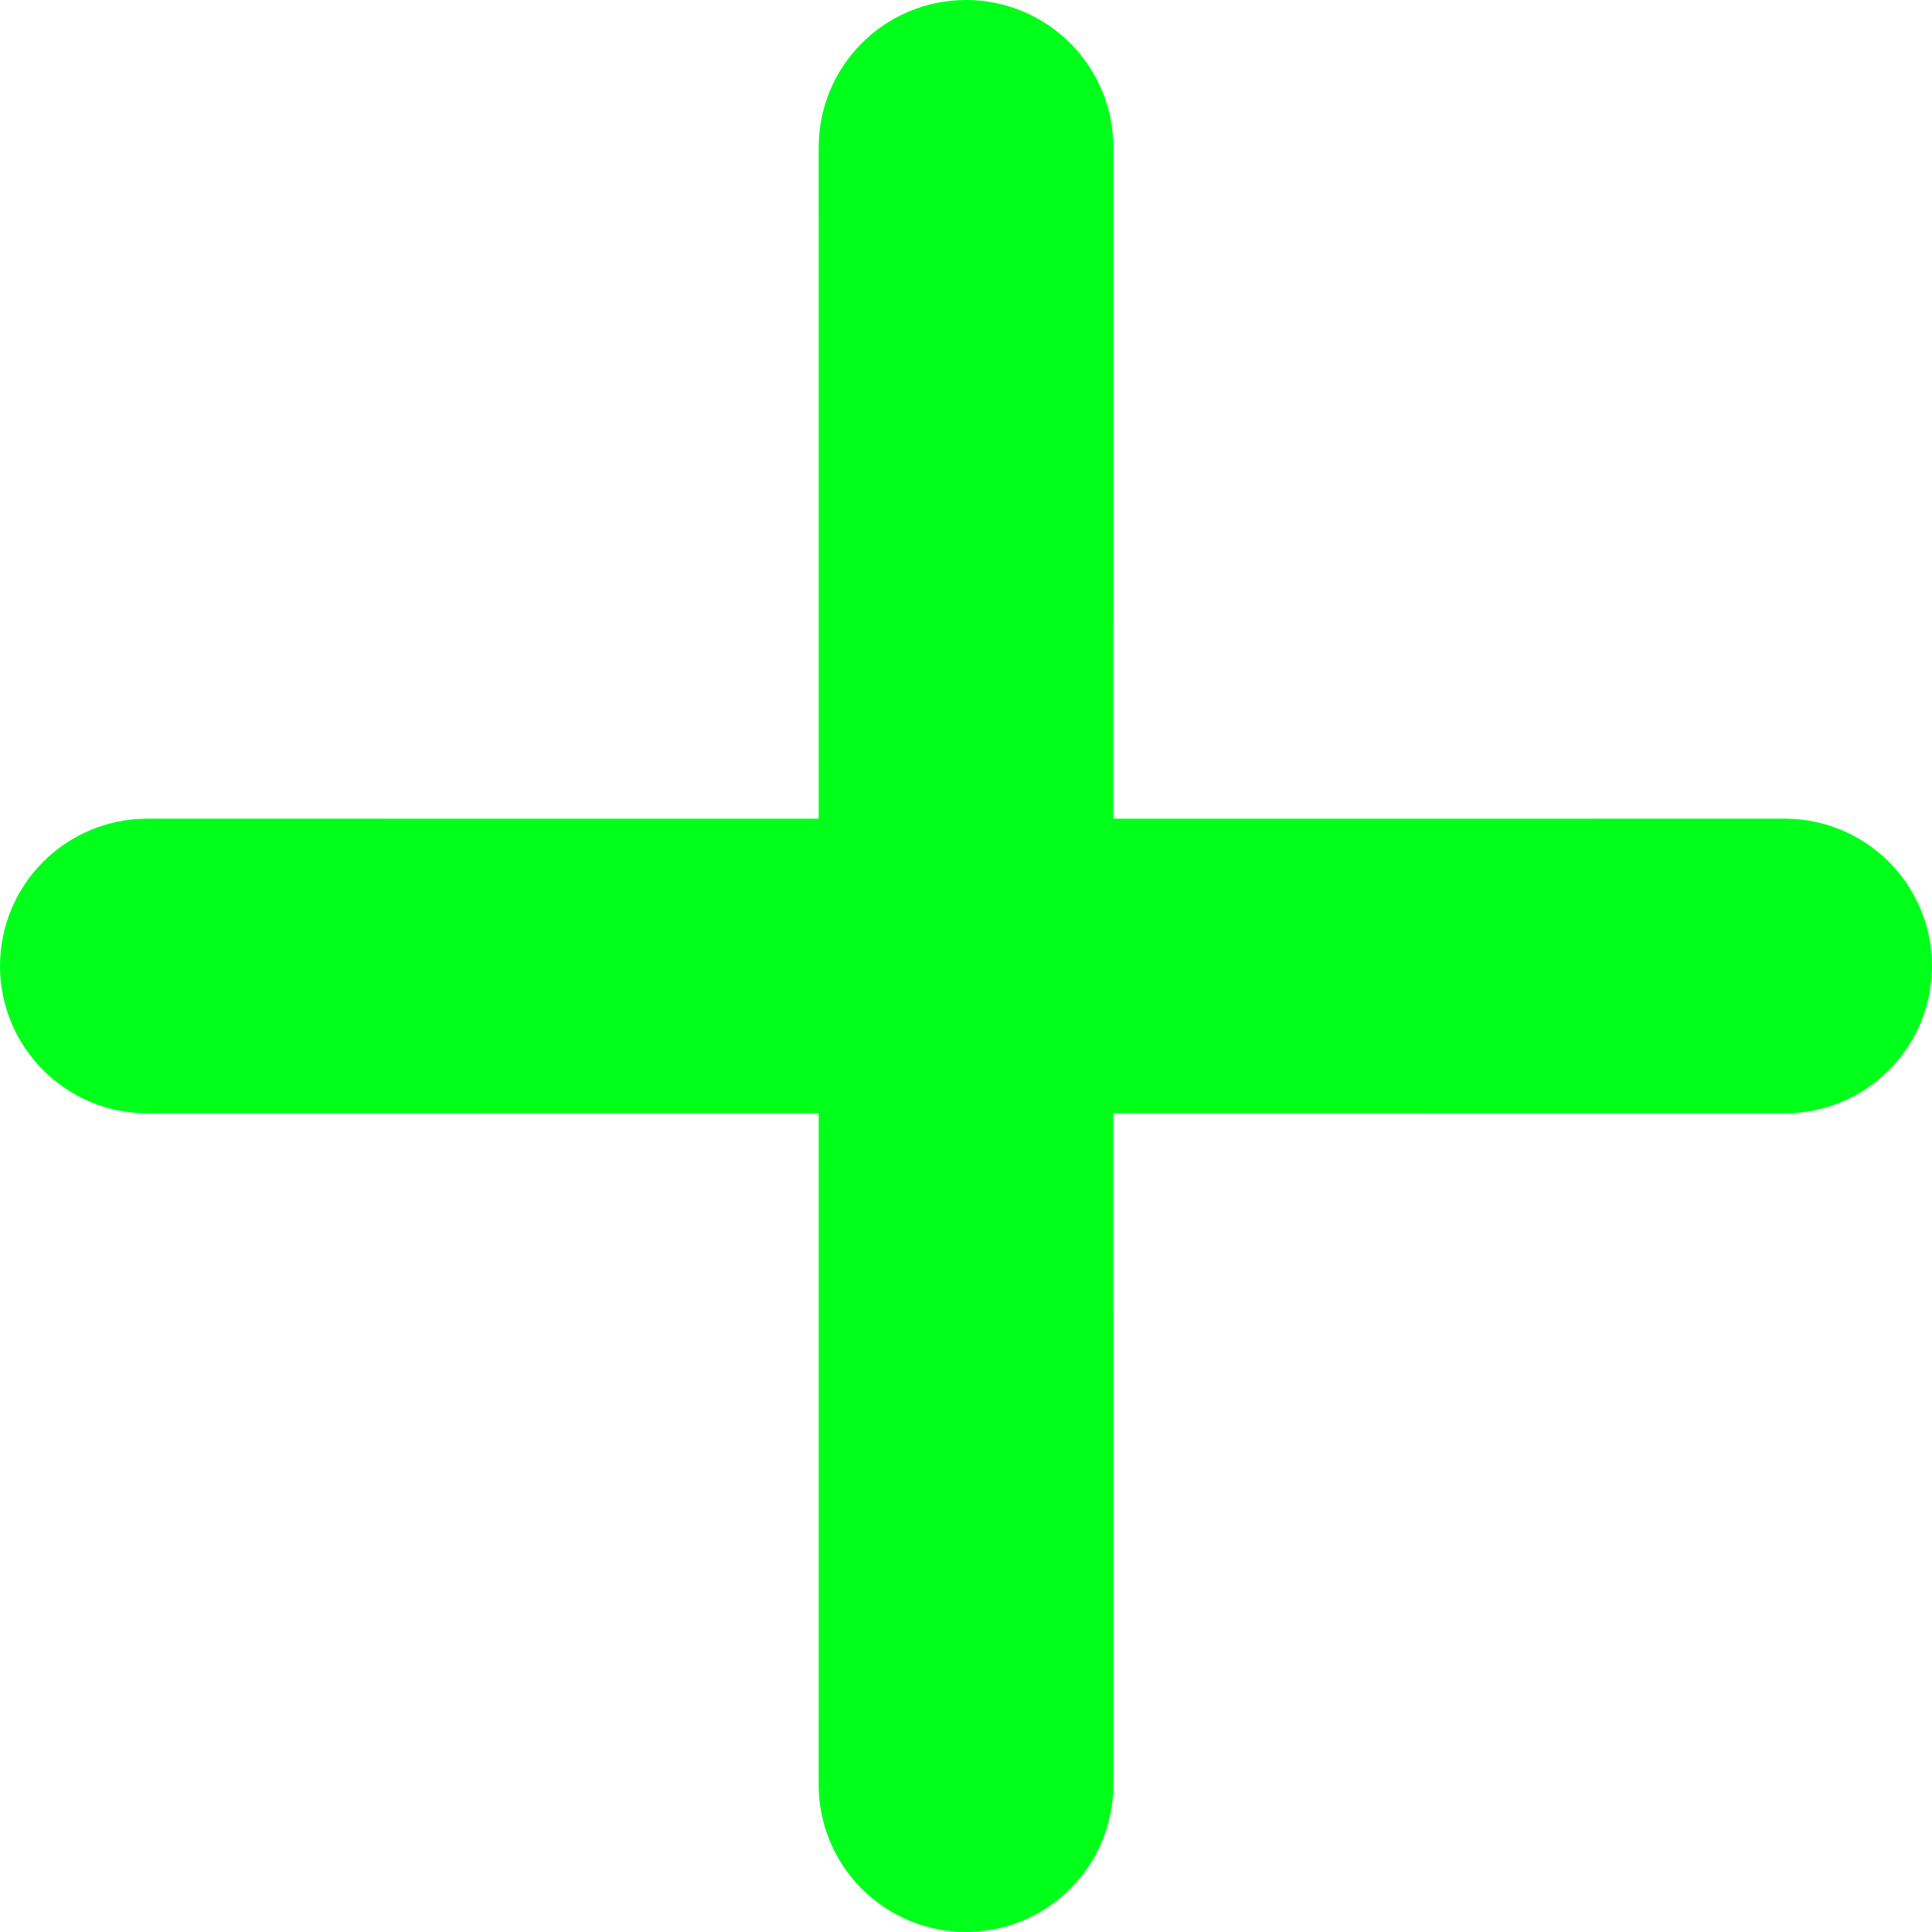
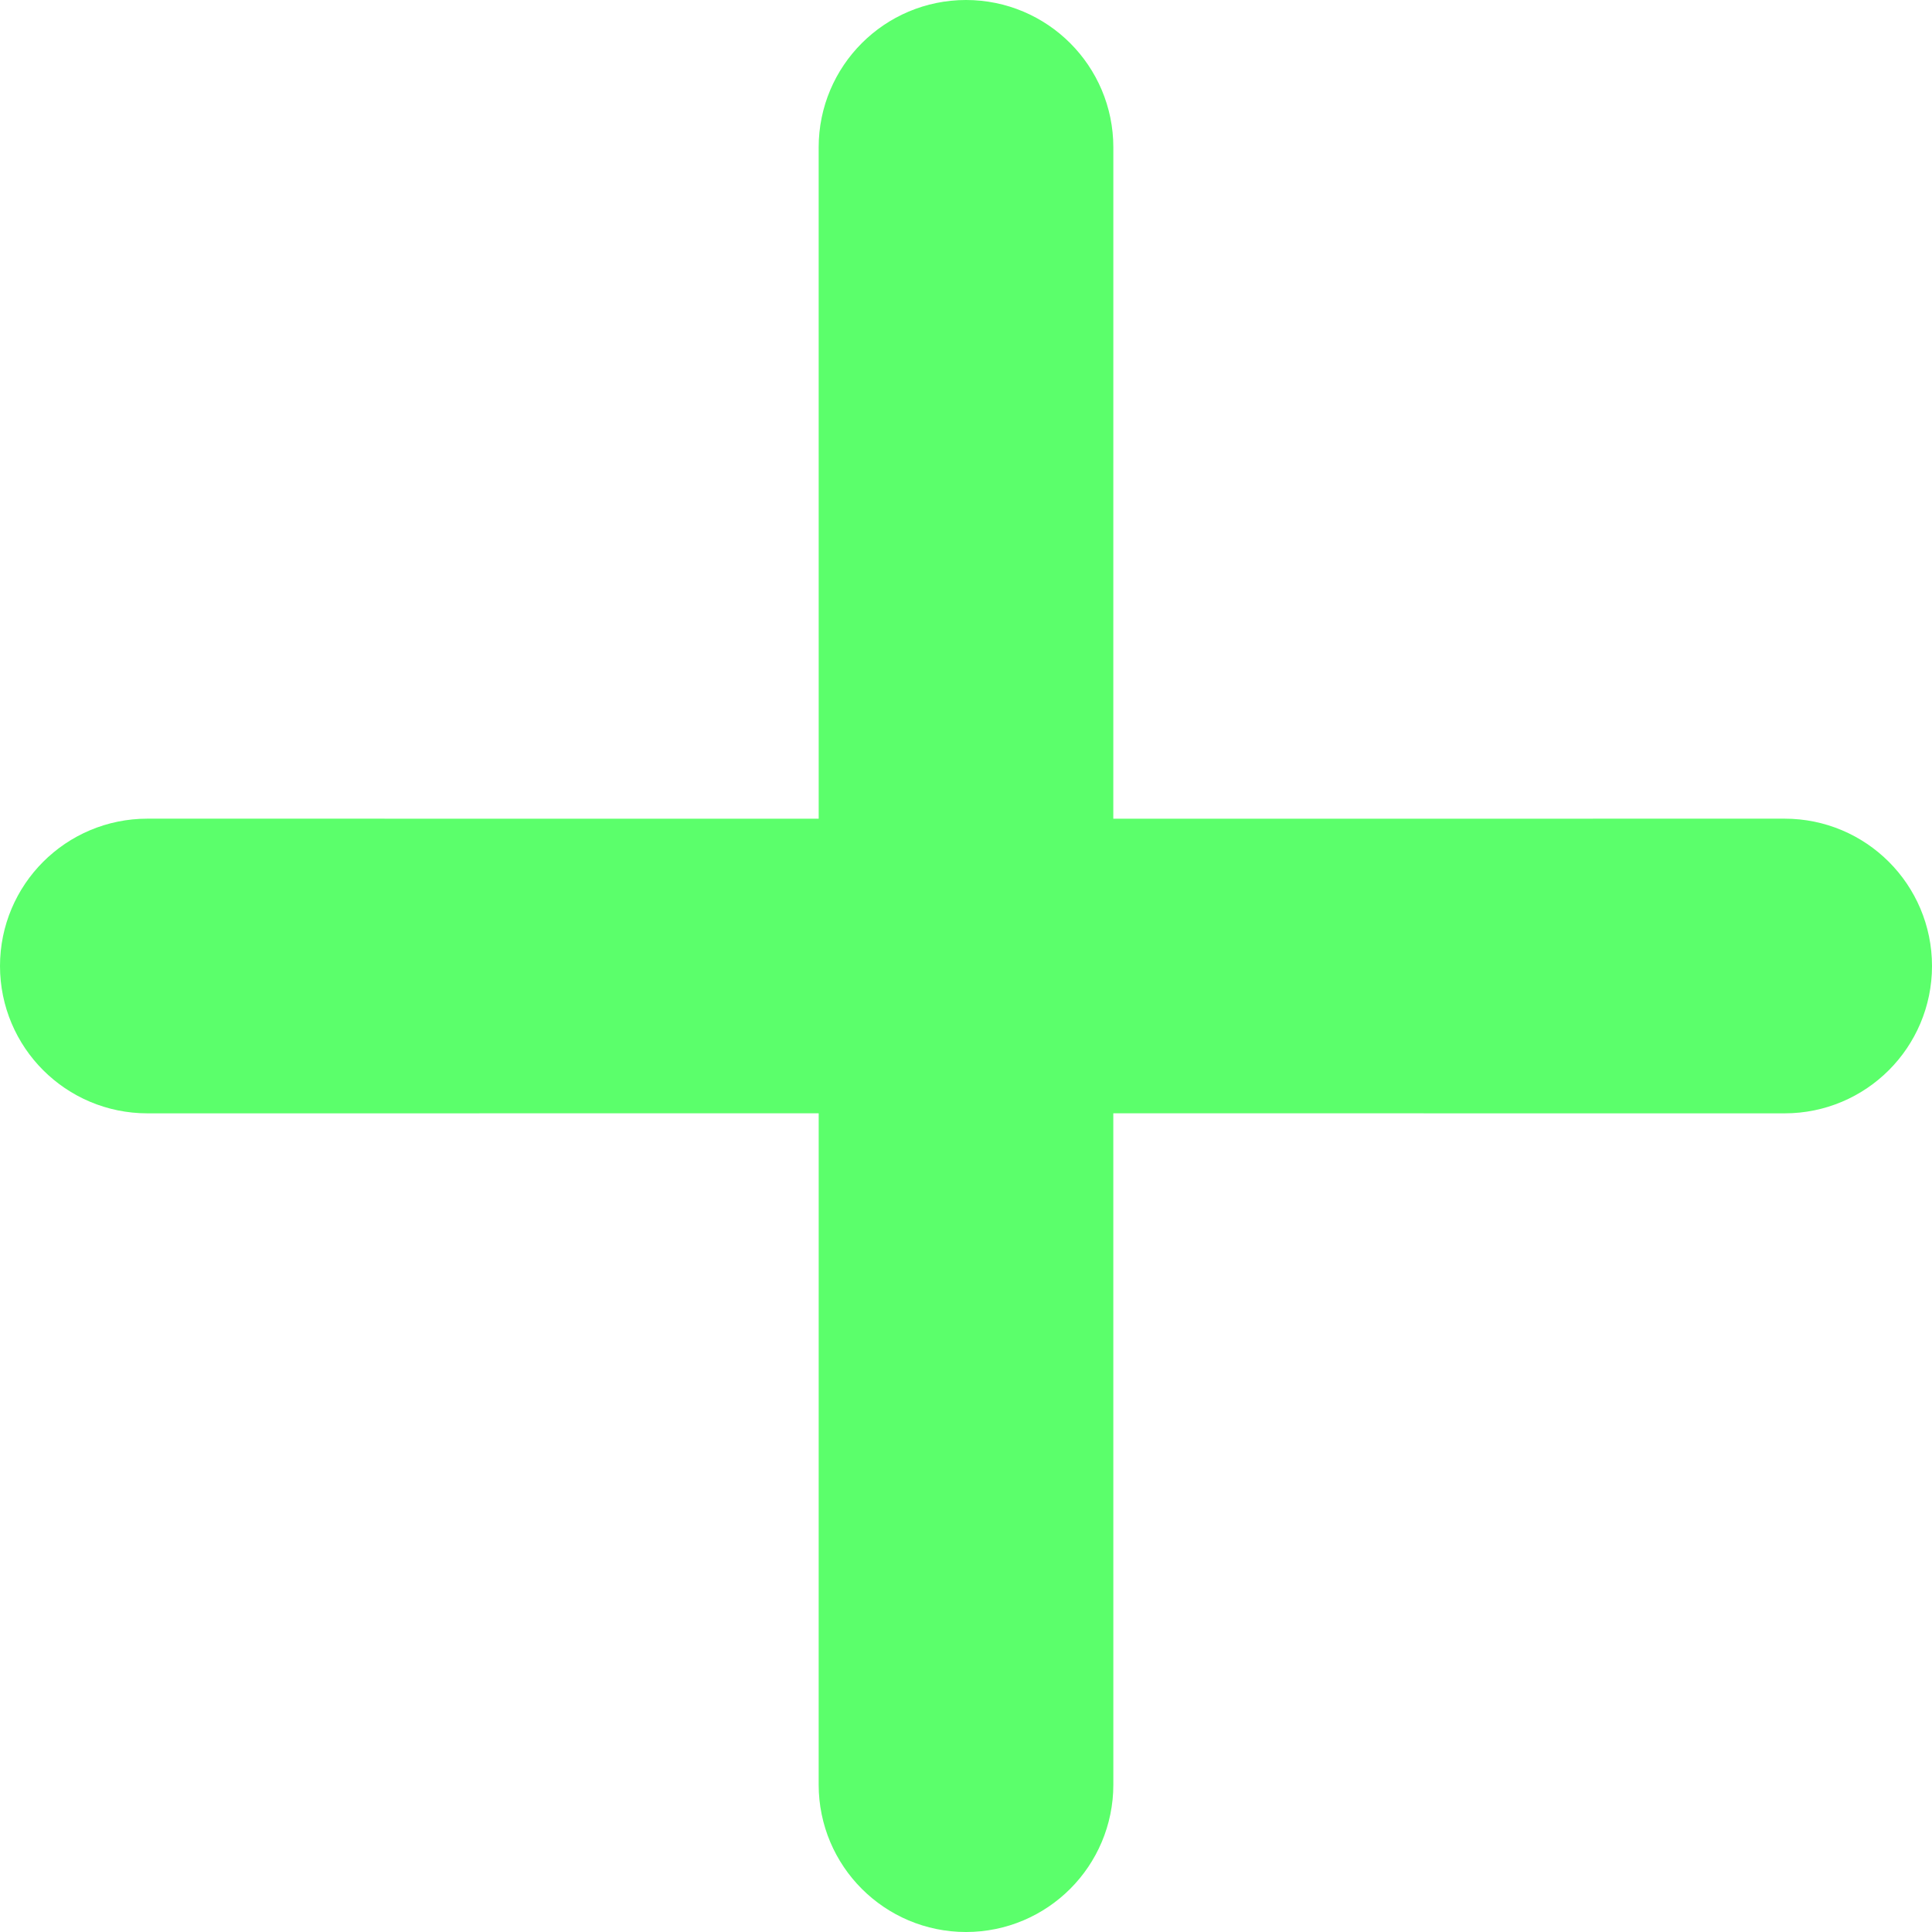
<svg xmlns="http://www.w3.org/2000/svg" version="1.1" id="Capa_1" x="0px" y="0px" viewBox="0 0 512.021 512.021" style="enable-background:new 0 0 512.021 512.021;" xml:space="preserve" width="16" height="16">
  <defs id="defs9" />
  <g id="g4">
-     <path d="m 277.924,234.097 0.011,-195.051 c 0,-12.108 -9.816,-21.924 -21.924,-21.924 -12.108,0 -21.924,9.816 -21.924,21.924 v 0 l 0.01,195.051 -195.05,-0.01 c -12.108,0 -21.924,9.816 -21.924,21.924 4.83e-4,12.108 9.816,21.924 21.924,21.924 l 195.05,-0.01 -0.01,195.051 c 0,12.108 9.816,21.924 21.924,21.924 12.108,-4.8e-4 21.924,-9.816 21.924,-21.924 l -0.011,-195.051 195.051,0.011 c 12.108,1e-5 21.924,-9.816 21.924,-21.924 0,-12.108 -9.816,-21.924 -21.924,-21.924 z" id="path2" style="fill:#00ff19;fill-opacity:1;fill-rule:evenodd;stroke:#00ff19;stroke-width:34.246;stroke-dasharray:none;stroke-opacity:1" />
+     <path d="m 277.924,234.097 0.011,-195.051 c 0,-12.108 -9.816,-21.924 -21.924,-21.924 -12.108,0 -21.924,9.816 -21.924,21.924 v 0 l 0.01,195.051 -195.05,-0.01 c -12.108,0 -21.924,9.816 -21.924,21.924 4.83e-4,12.108 9.816,21.924 21.924,21.924 l 195.05,-0.01 -0.01,195.051 c 0,12.108 9.816,21.924 21.924,21.924 12.108,-4.8e-4 21.924,-9.816 21.924,-21.924 l -0.011,-195.051 195.051,0.011 c 12.108,1e-5 21.924,-9.816 21.924,-21.924 0,-12.108 -9.816,-21.924 -21.924,-21.924 z" id="path2" style="fill:#5bff6b;fill-opacity:1;fill-rule:evenodd;stroke:#5bff6b;stroke-width:34.246;stroke-dasharray:none;stroke-opacity:1" />
  </g>
</svg>
